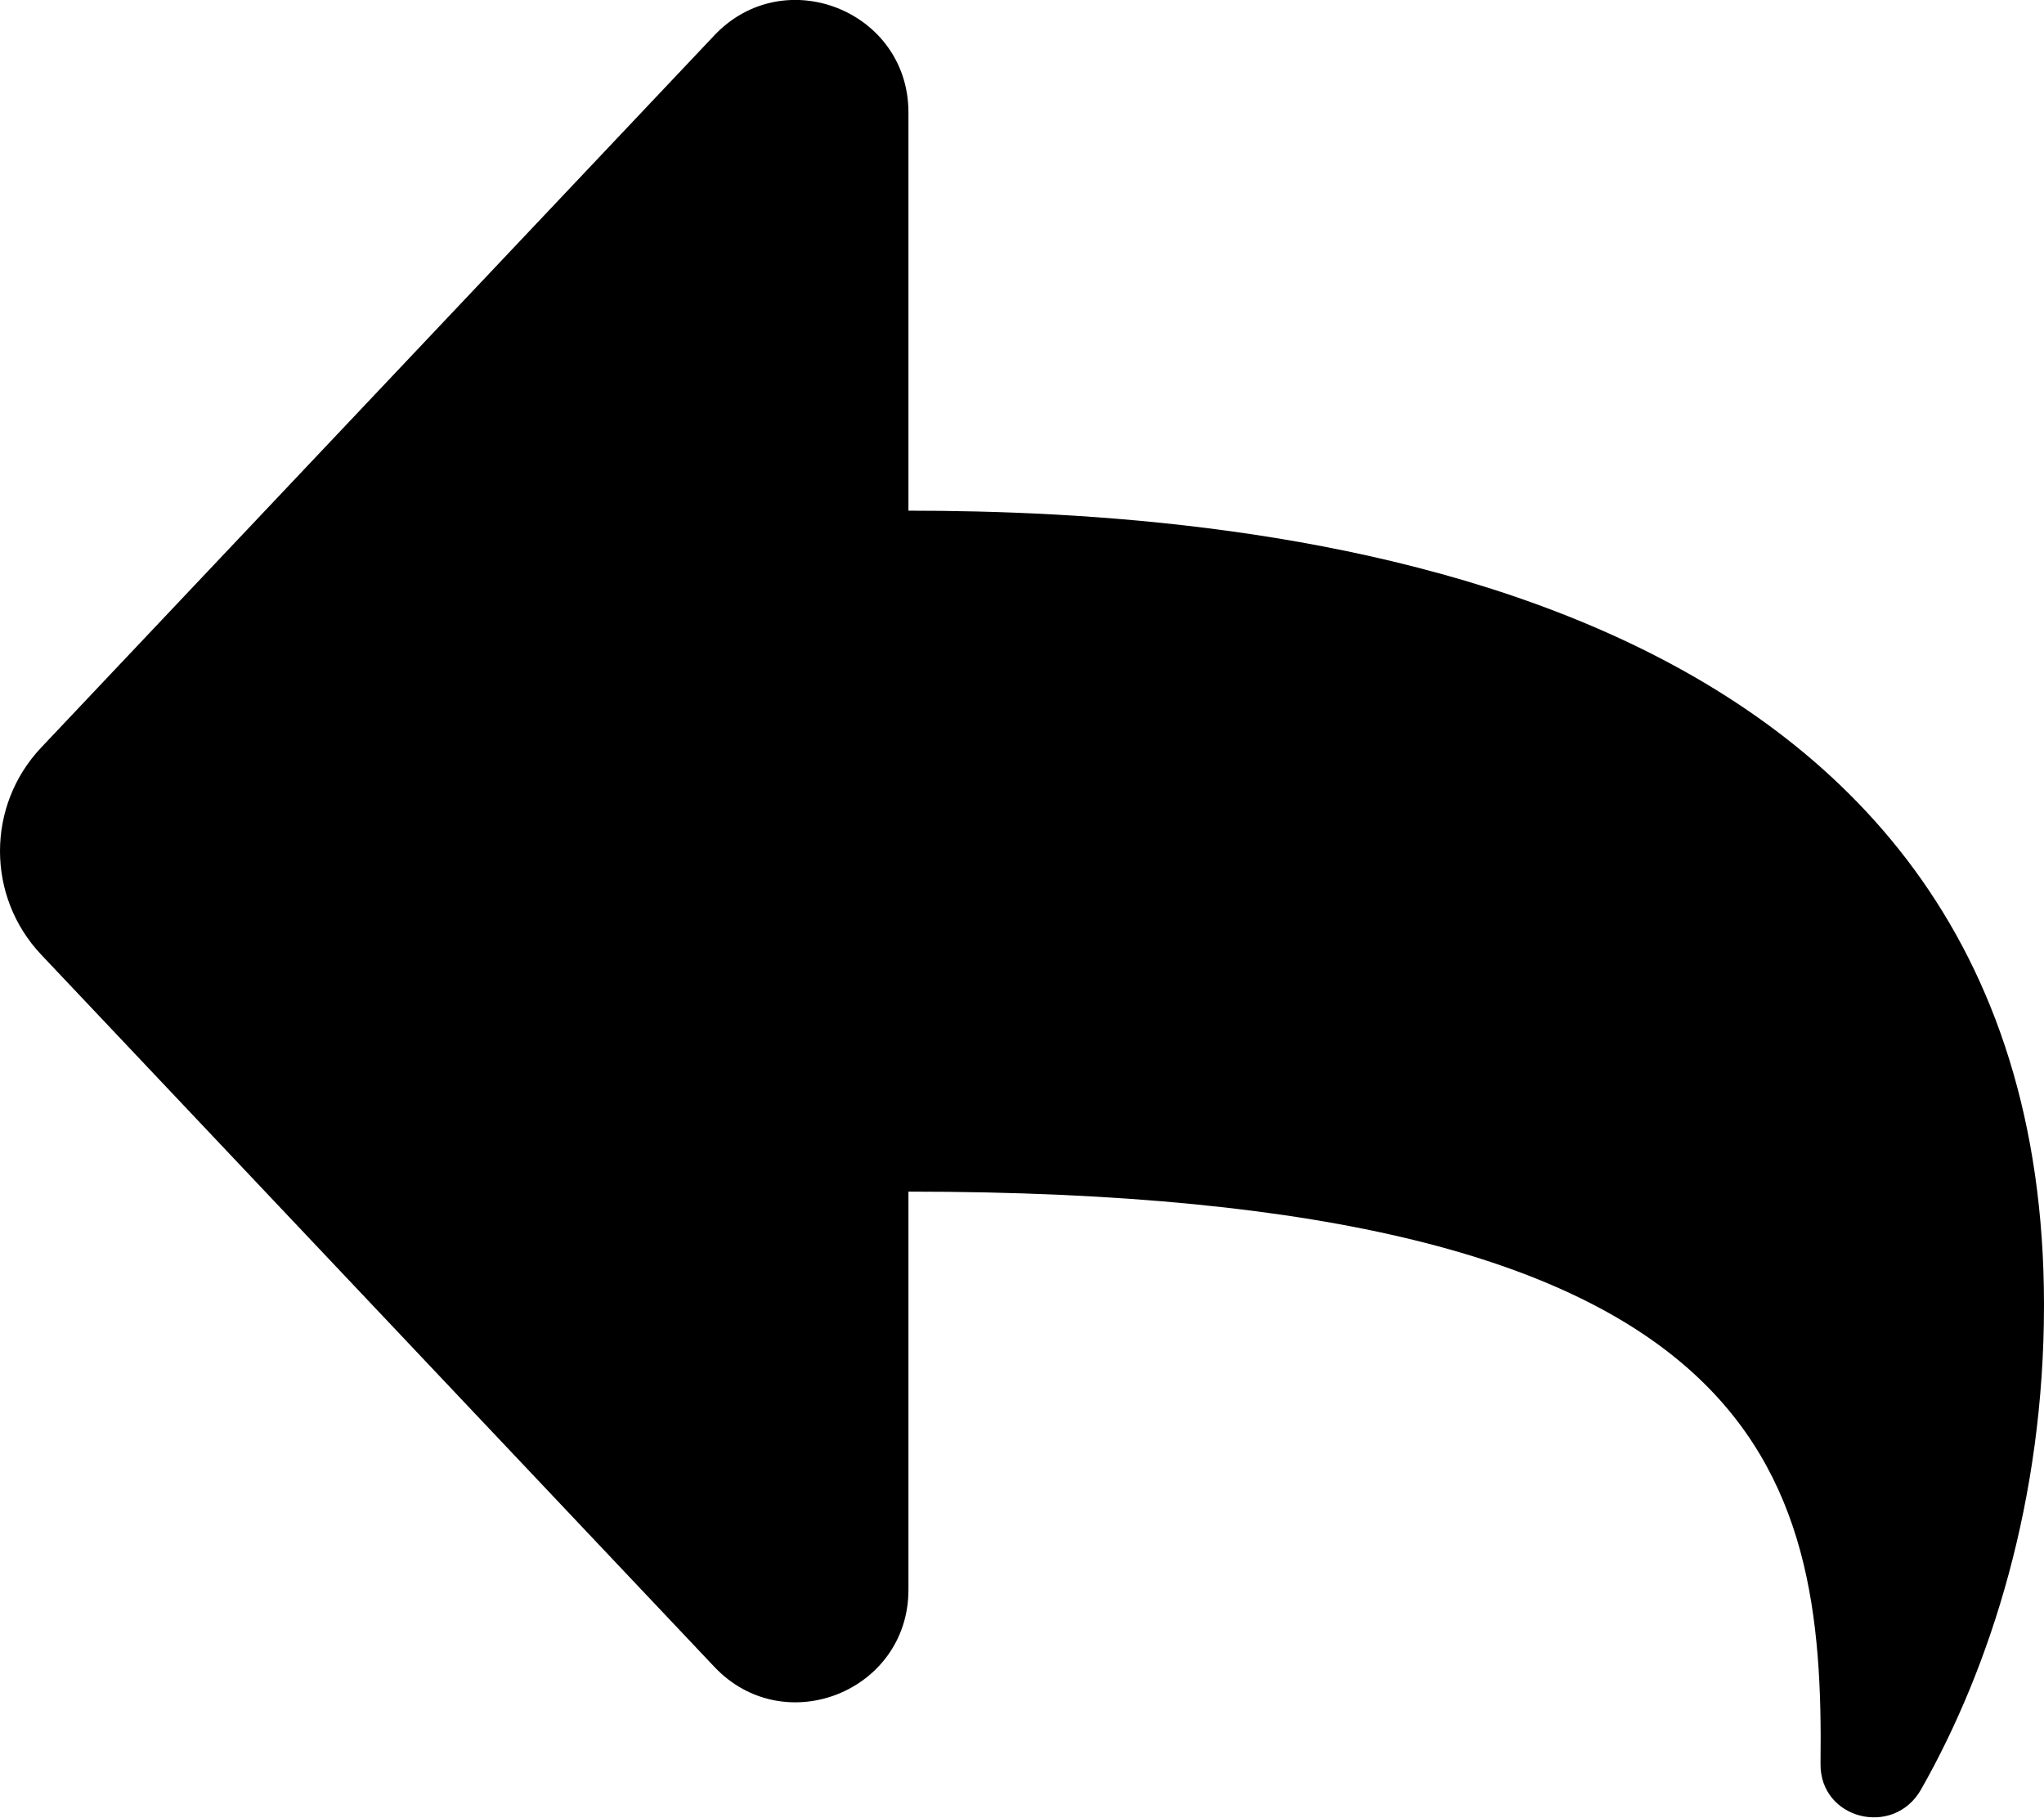
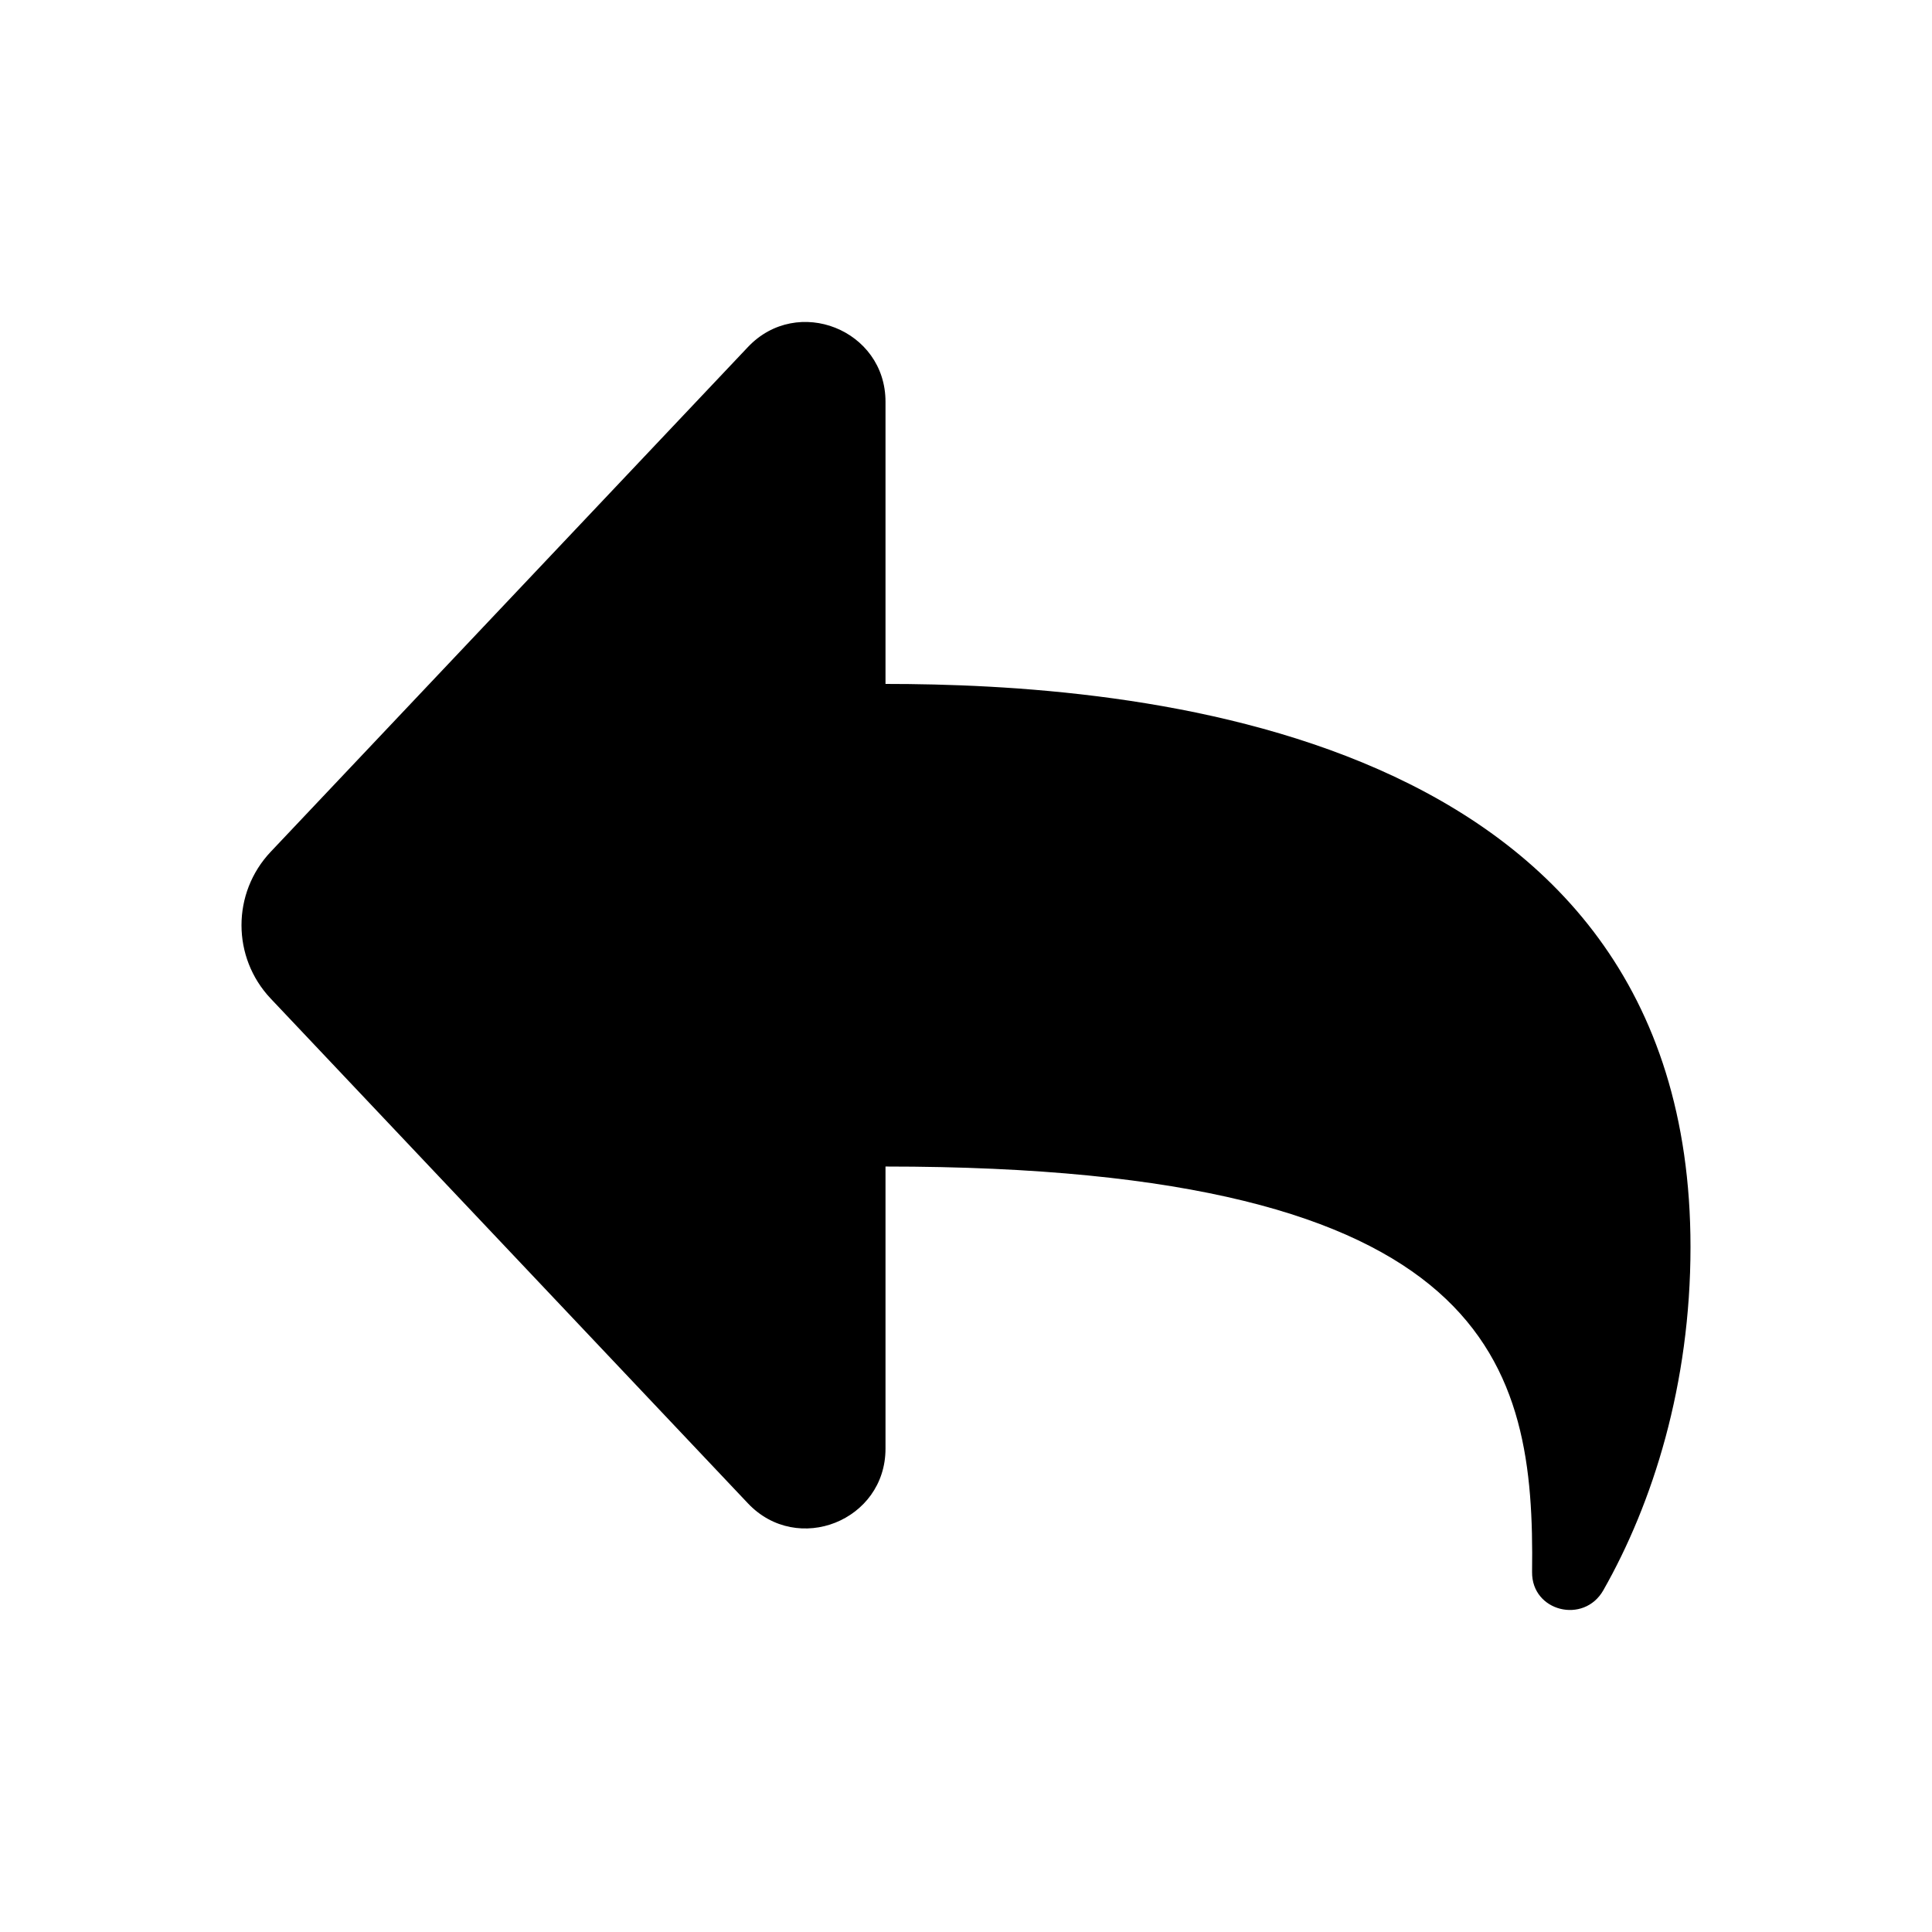
- <svg xmlns="http://www.w3.org/2000/svg" width="18" height="16" viewBox="0 0 18 16" fill="none">
-   <path d="M8 4.496C11 4.496 18 4.996 18 11.49C18 13.198 17.532 14.673 16.917 15.755C16.675 16.18 16.026 16.018 16.032 15.528C16.065 12.961 15.563 10.491 8 10.491V13.996C8 14.891 6.906 15.326 6.291 14.675L0.363 8.405C-0.121 7.893 -0.121 7.093 0.363 6.581L6.291 0.311C6.906 -0.339 8 0.096 8 0.99V4.496Z" fill="currentColor" />
+ <svg xmlns="http://www.w3.org/2000/svg" width="24" height="24" viewBox="0 0 24 24" fill="none">
+   <path d="M11 8.496C14 8.496 21 8.996 21 15.49C21 17.198 20.532 18.673 19.917 19.755C19.675 20.18 19.026 20.018 19.032 19.528C19.065 16.961 18.563 14.491 11 14.491V17.996C11 18.891 9.906 19.326 9.291 18.675L3.363 12.405C2.879 11.893 2.879 11.093 3.363 10.581L9.291 4.311C9.906 3.661 11 4.096 11 4.99V8.496Z" fill="currentColor" />
</svg>
